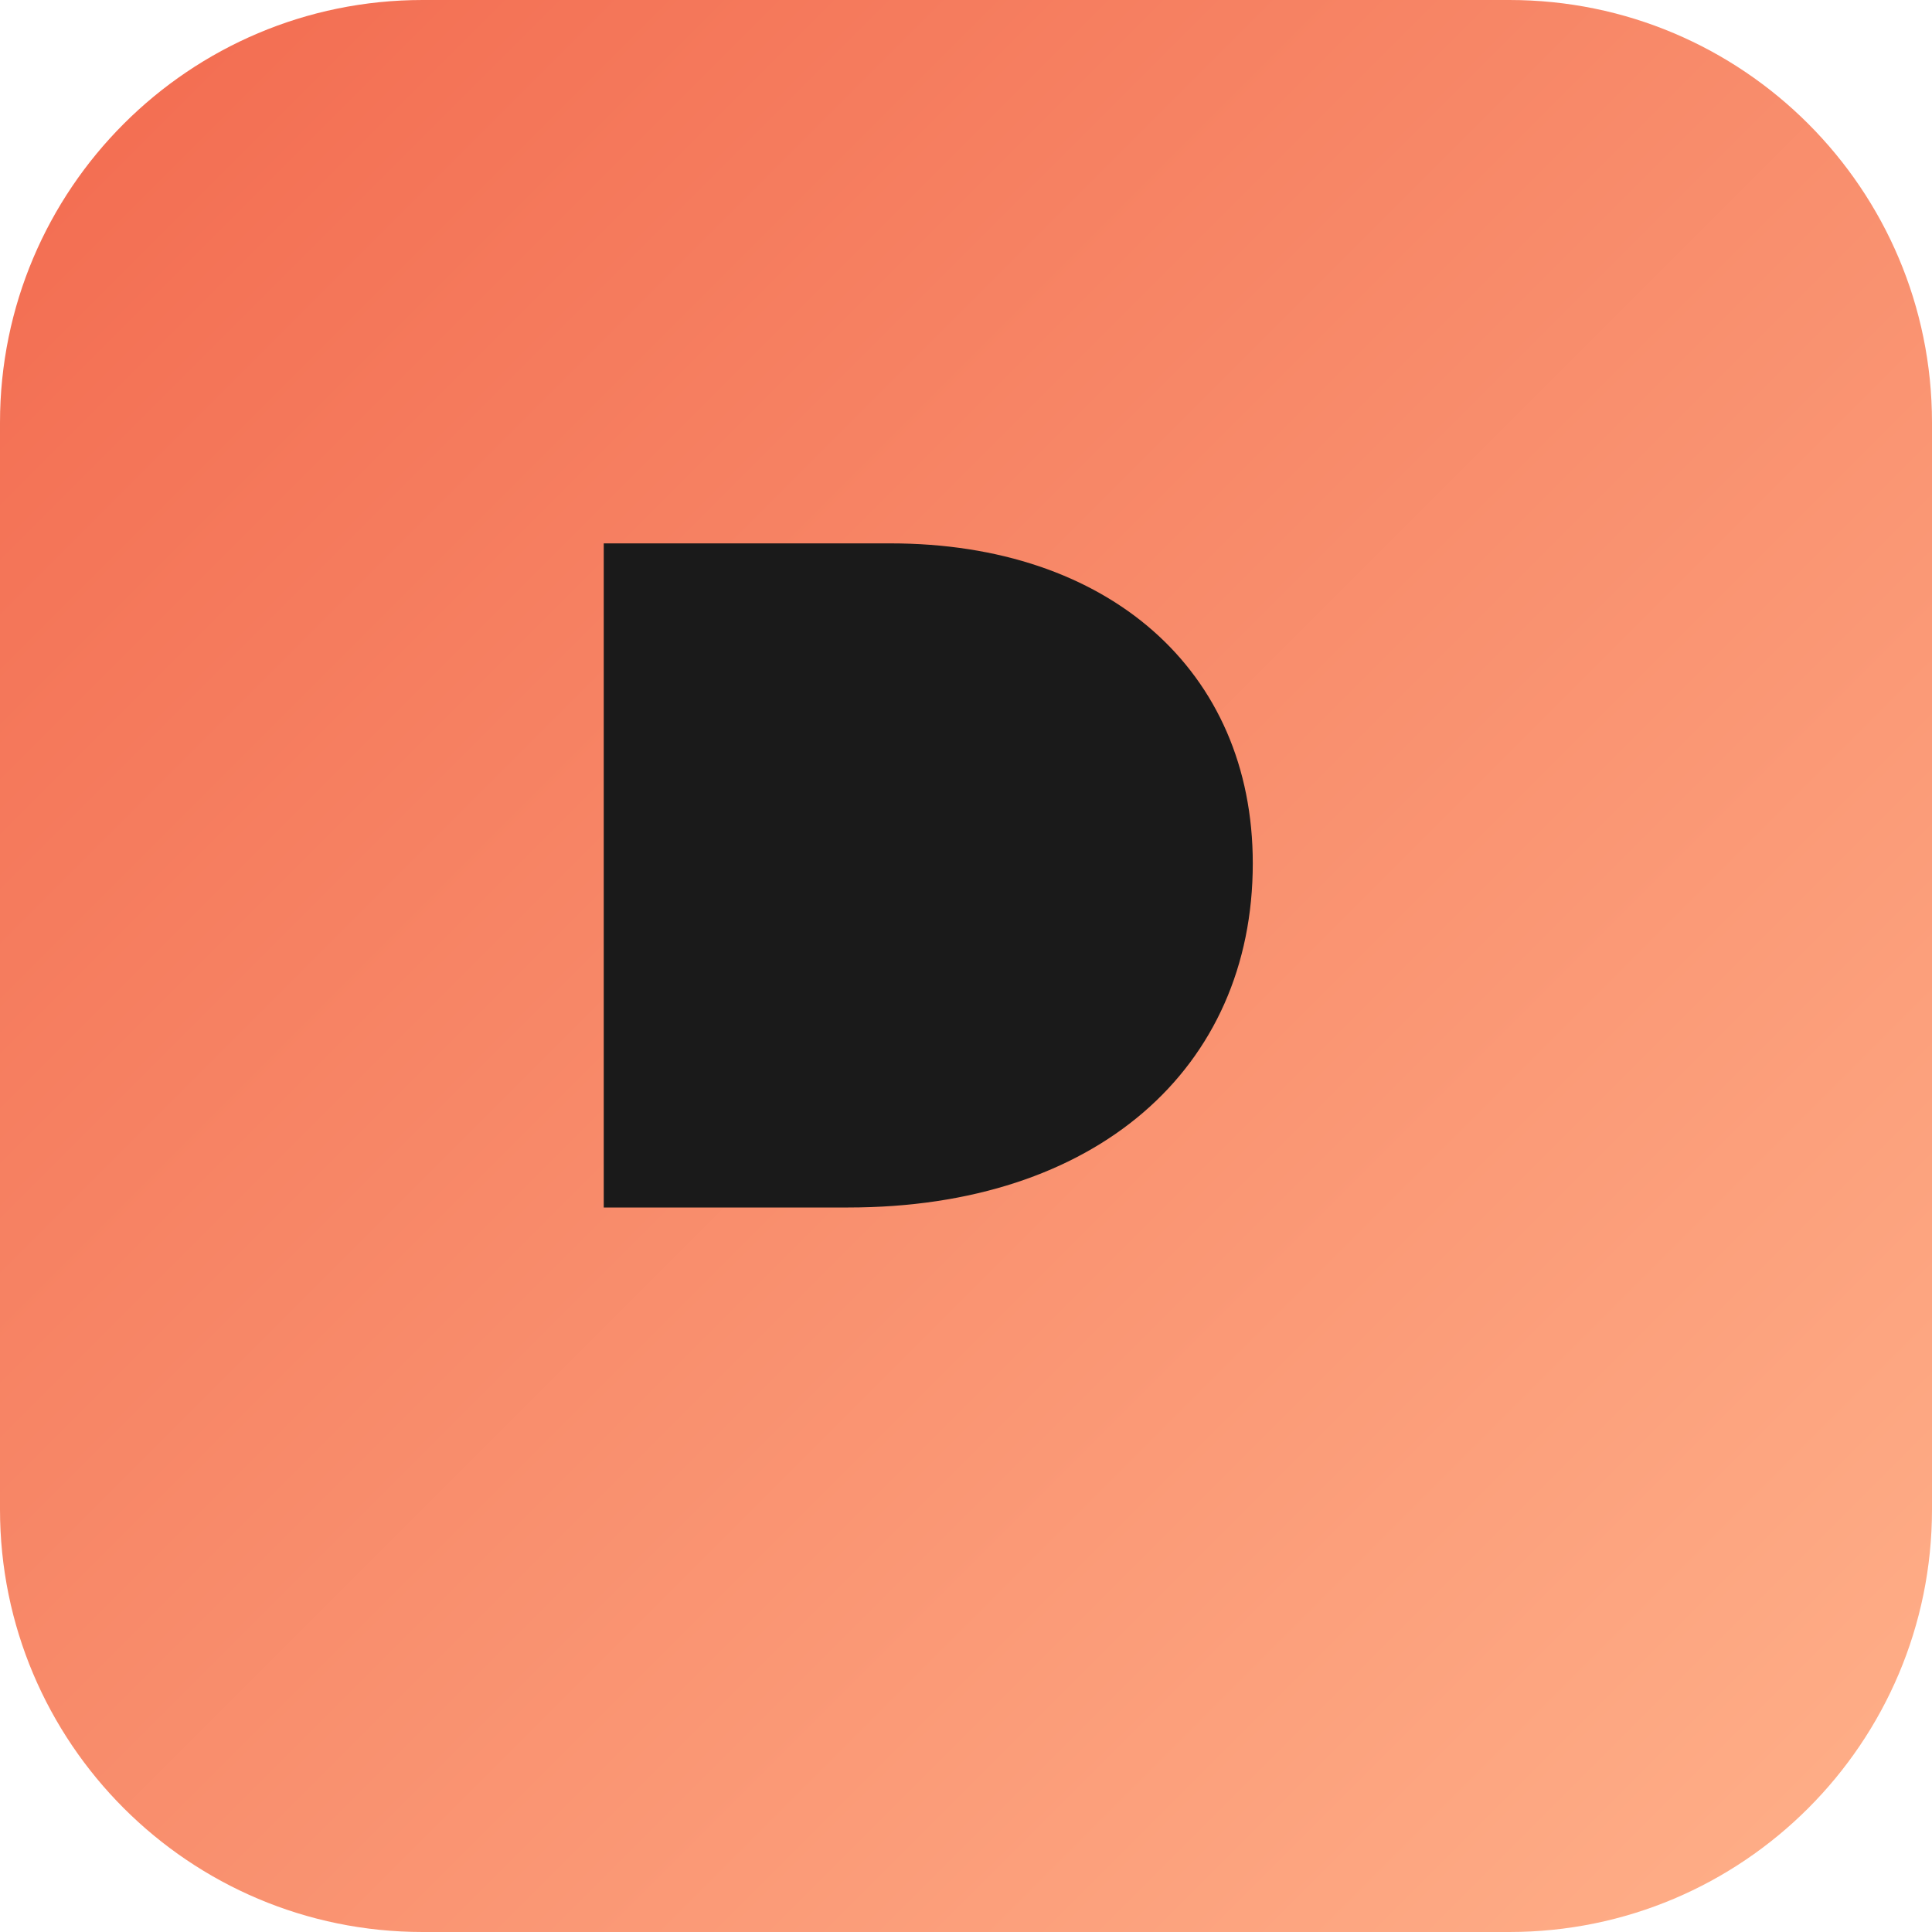
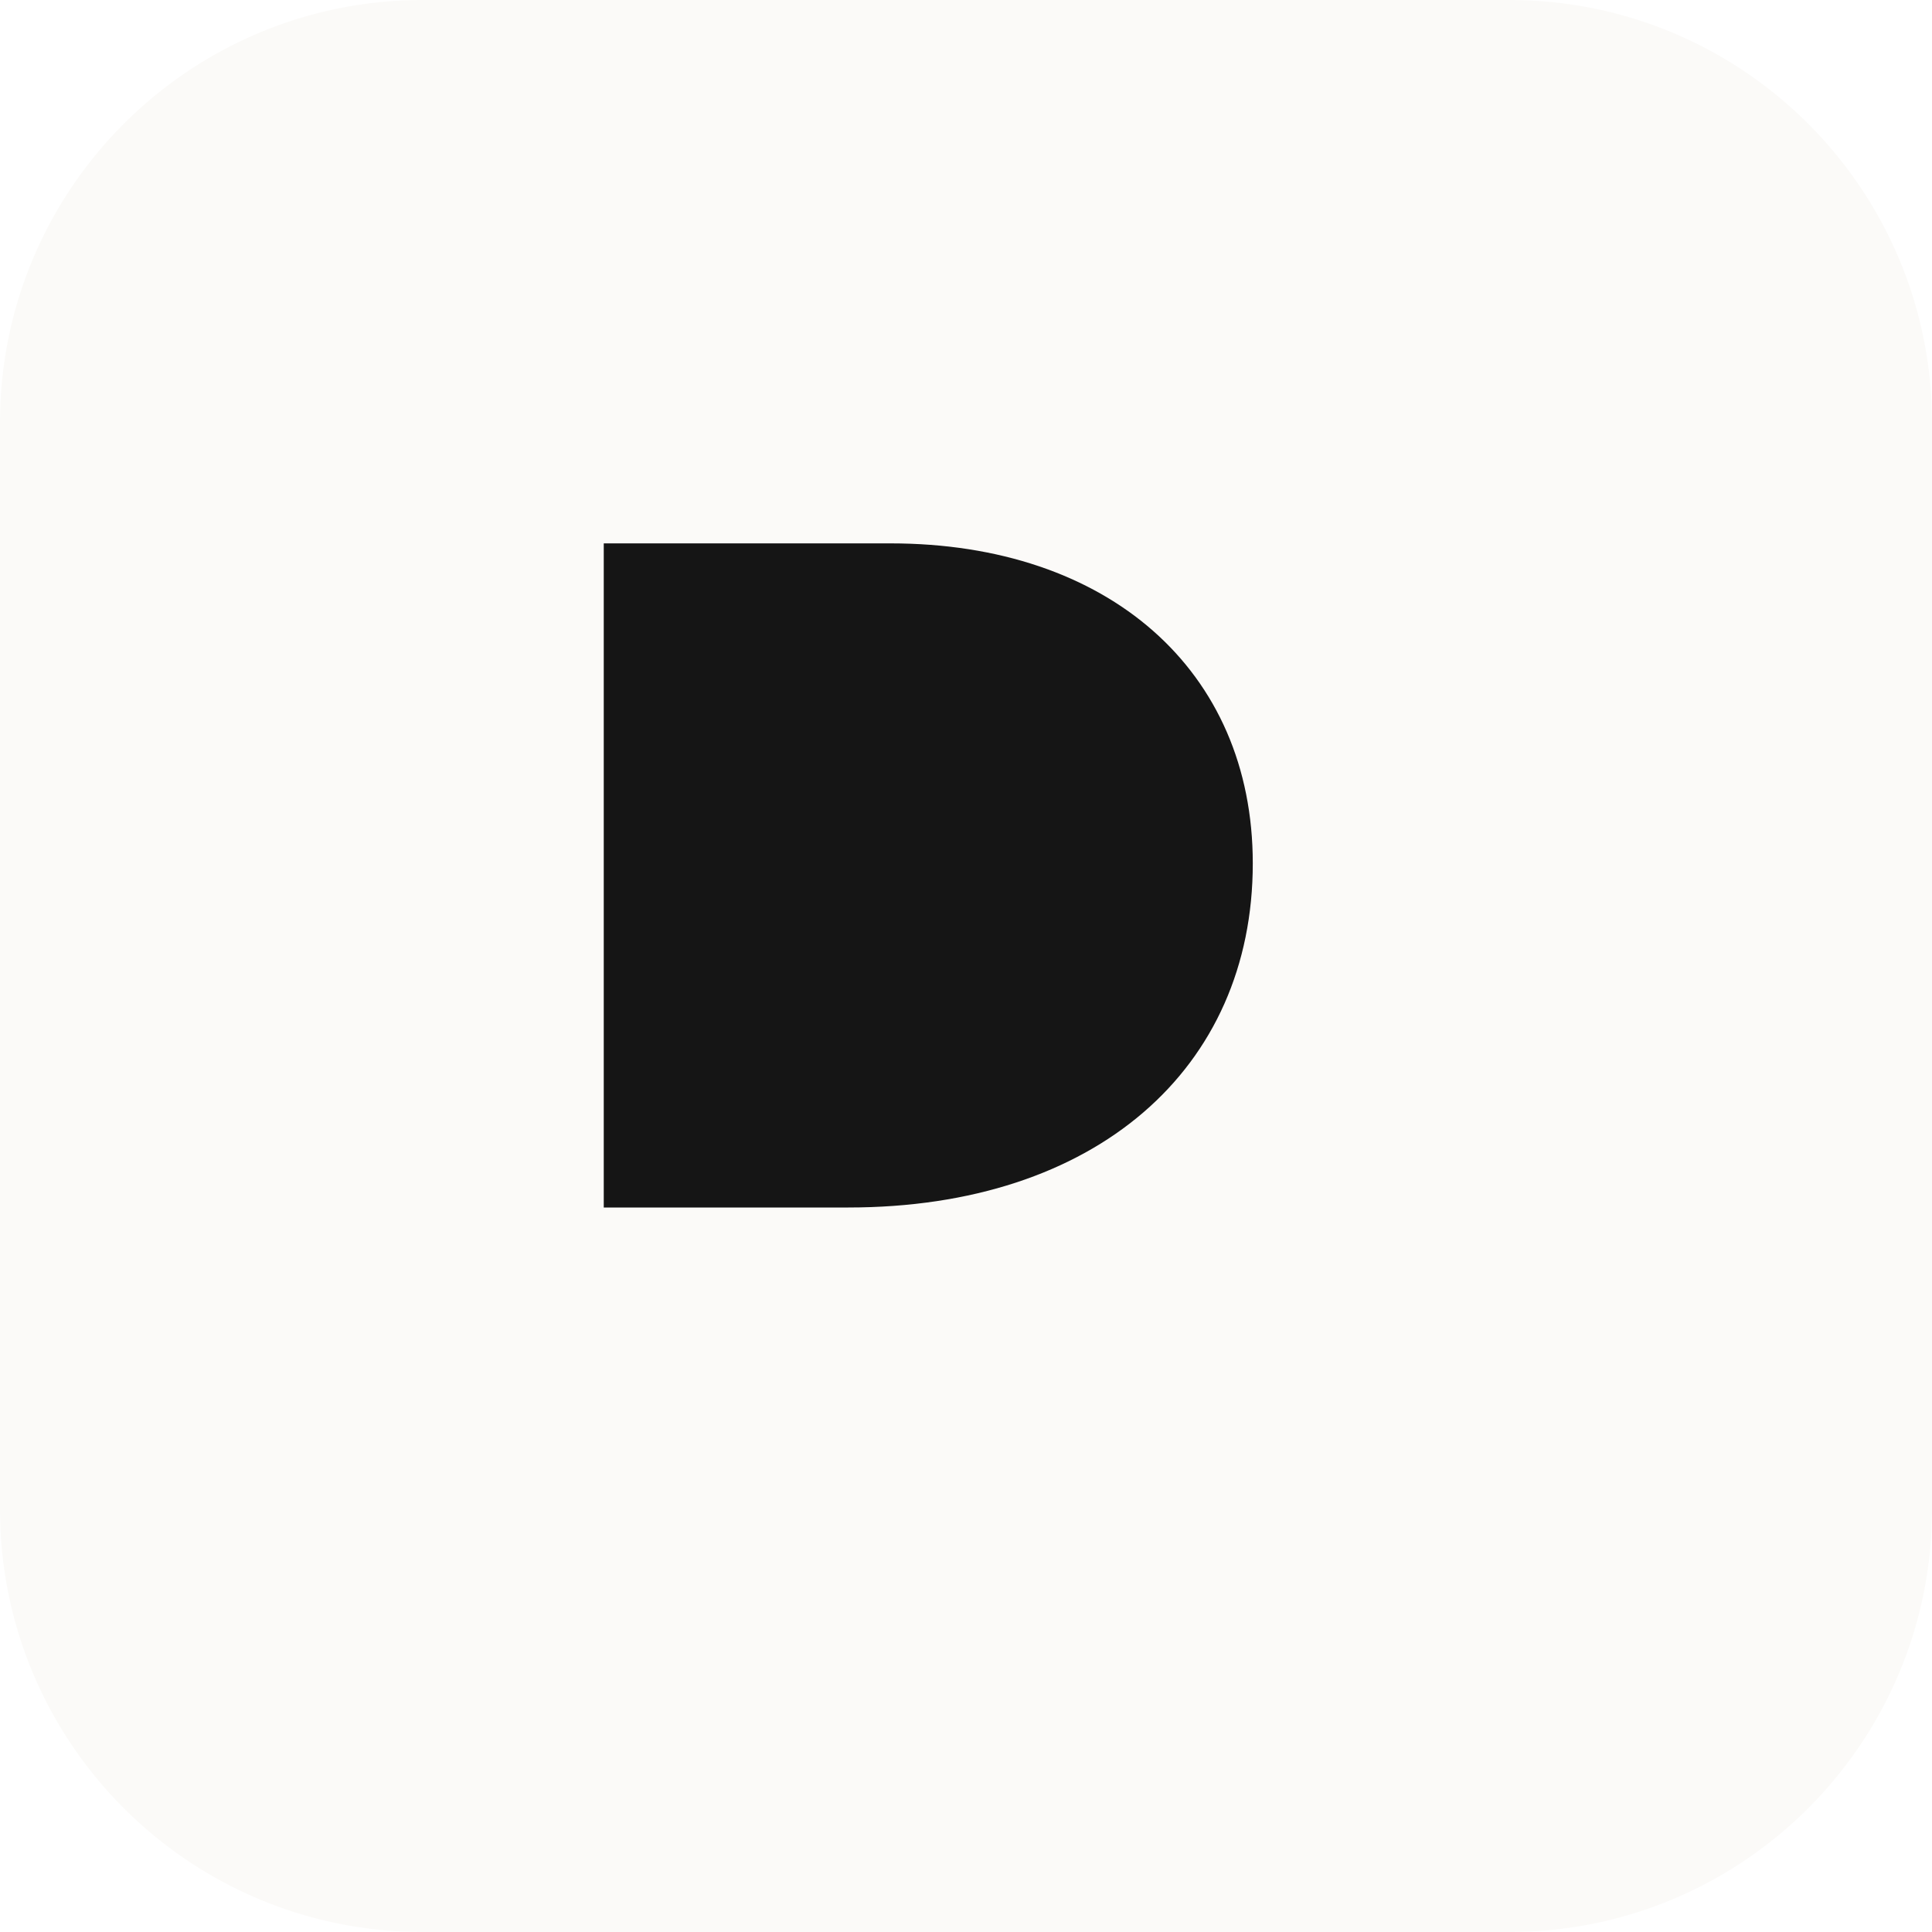
<svg xmlns="http://www.w3.org/2000/svg" viewBox="0 0 64 64">
-   <defs>
-     <linearGradient id="g" x1="0" x2="1" y1="0" y2="1">
-       <stop offset="0" stop-color="#f26a4f" />
-       <stop offset="1" stop-color="#ffb18a" />
-     </linearGradient>
-   </defs>
-   <rect width="64" height="64" rx="14" fill="url(#g)" />
-   <path d="M20 44V18h9.5c7.2 0 12 4.2 12 10.6 0 6.8-5.2 11.4-13.4 11.4H20z" fill="#1a1a1a" />
+   <rect width="64" height="64" rx="14" fill="#fbfaf8" />
+   <path d="M20 44V18h9.5c7.2 0 12 4.2 12 10.6 0 6.8-5.2 11.4-13.4 11.4H20z" fill="#151515" />
</svg>
